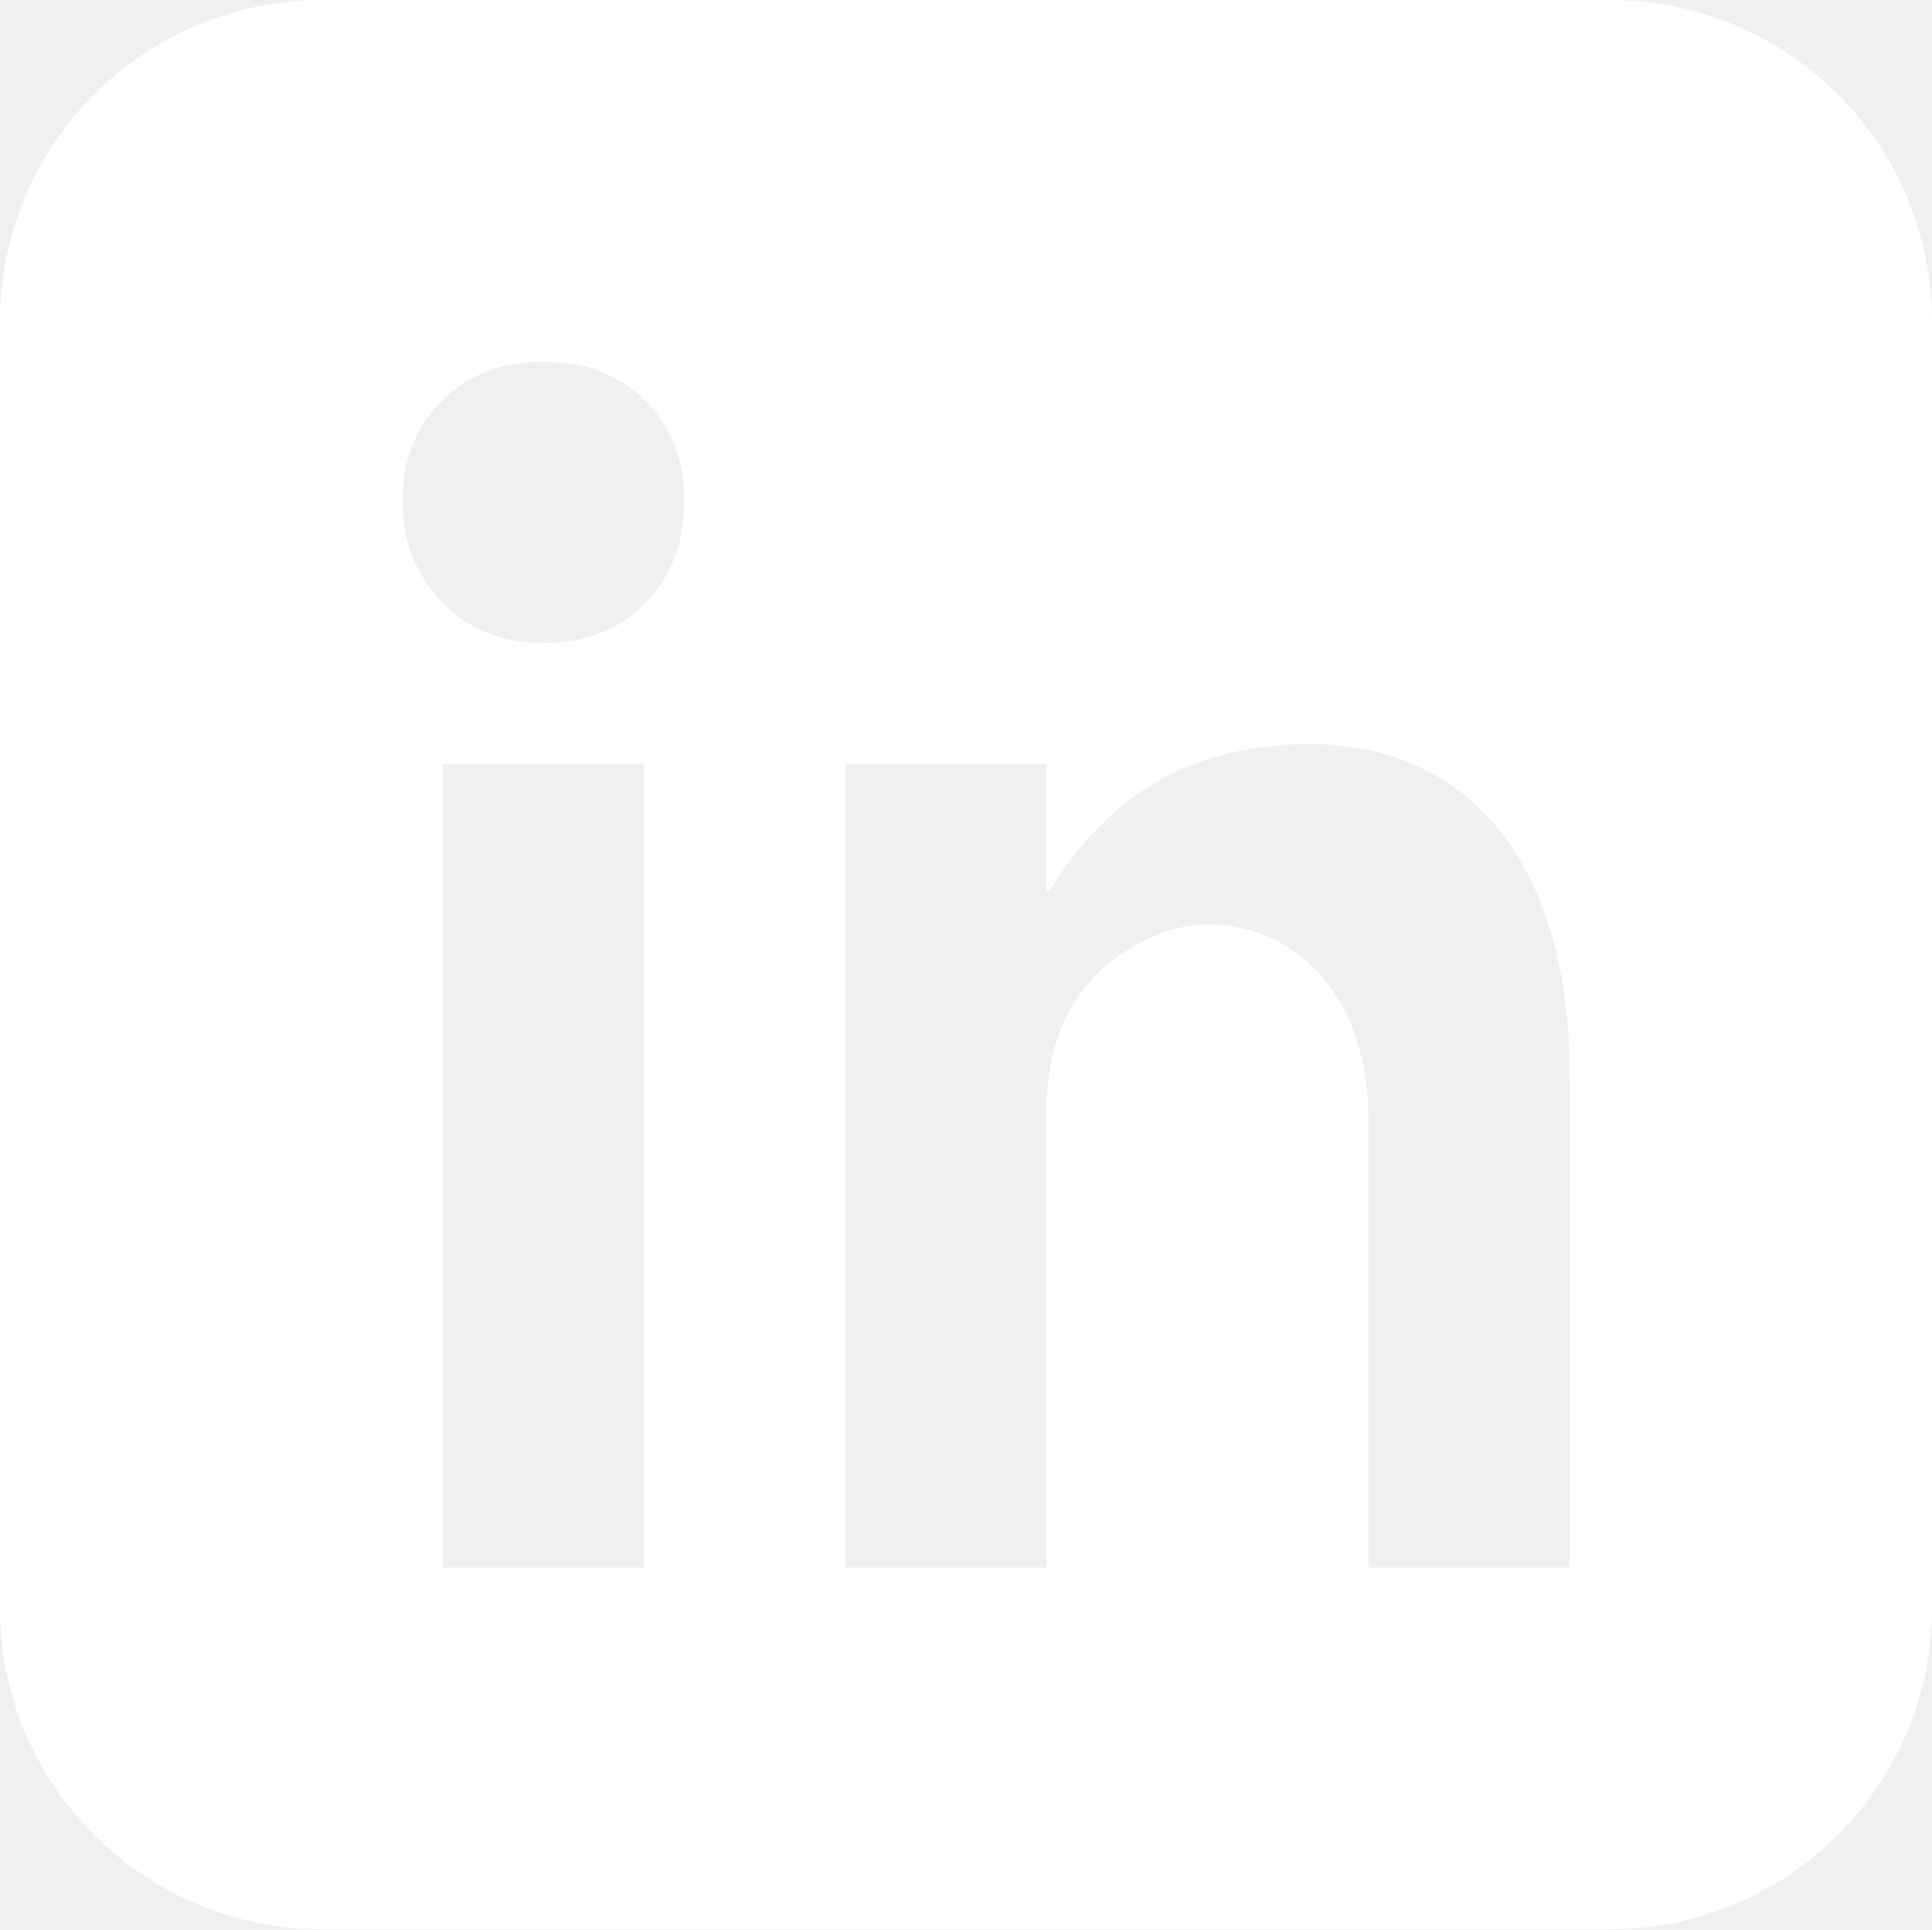
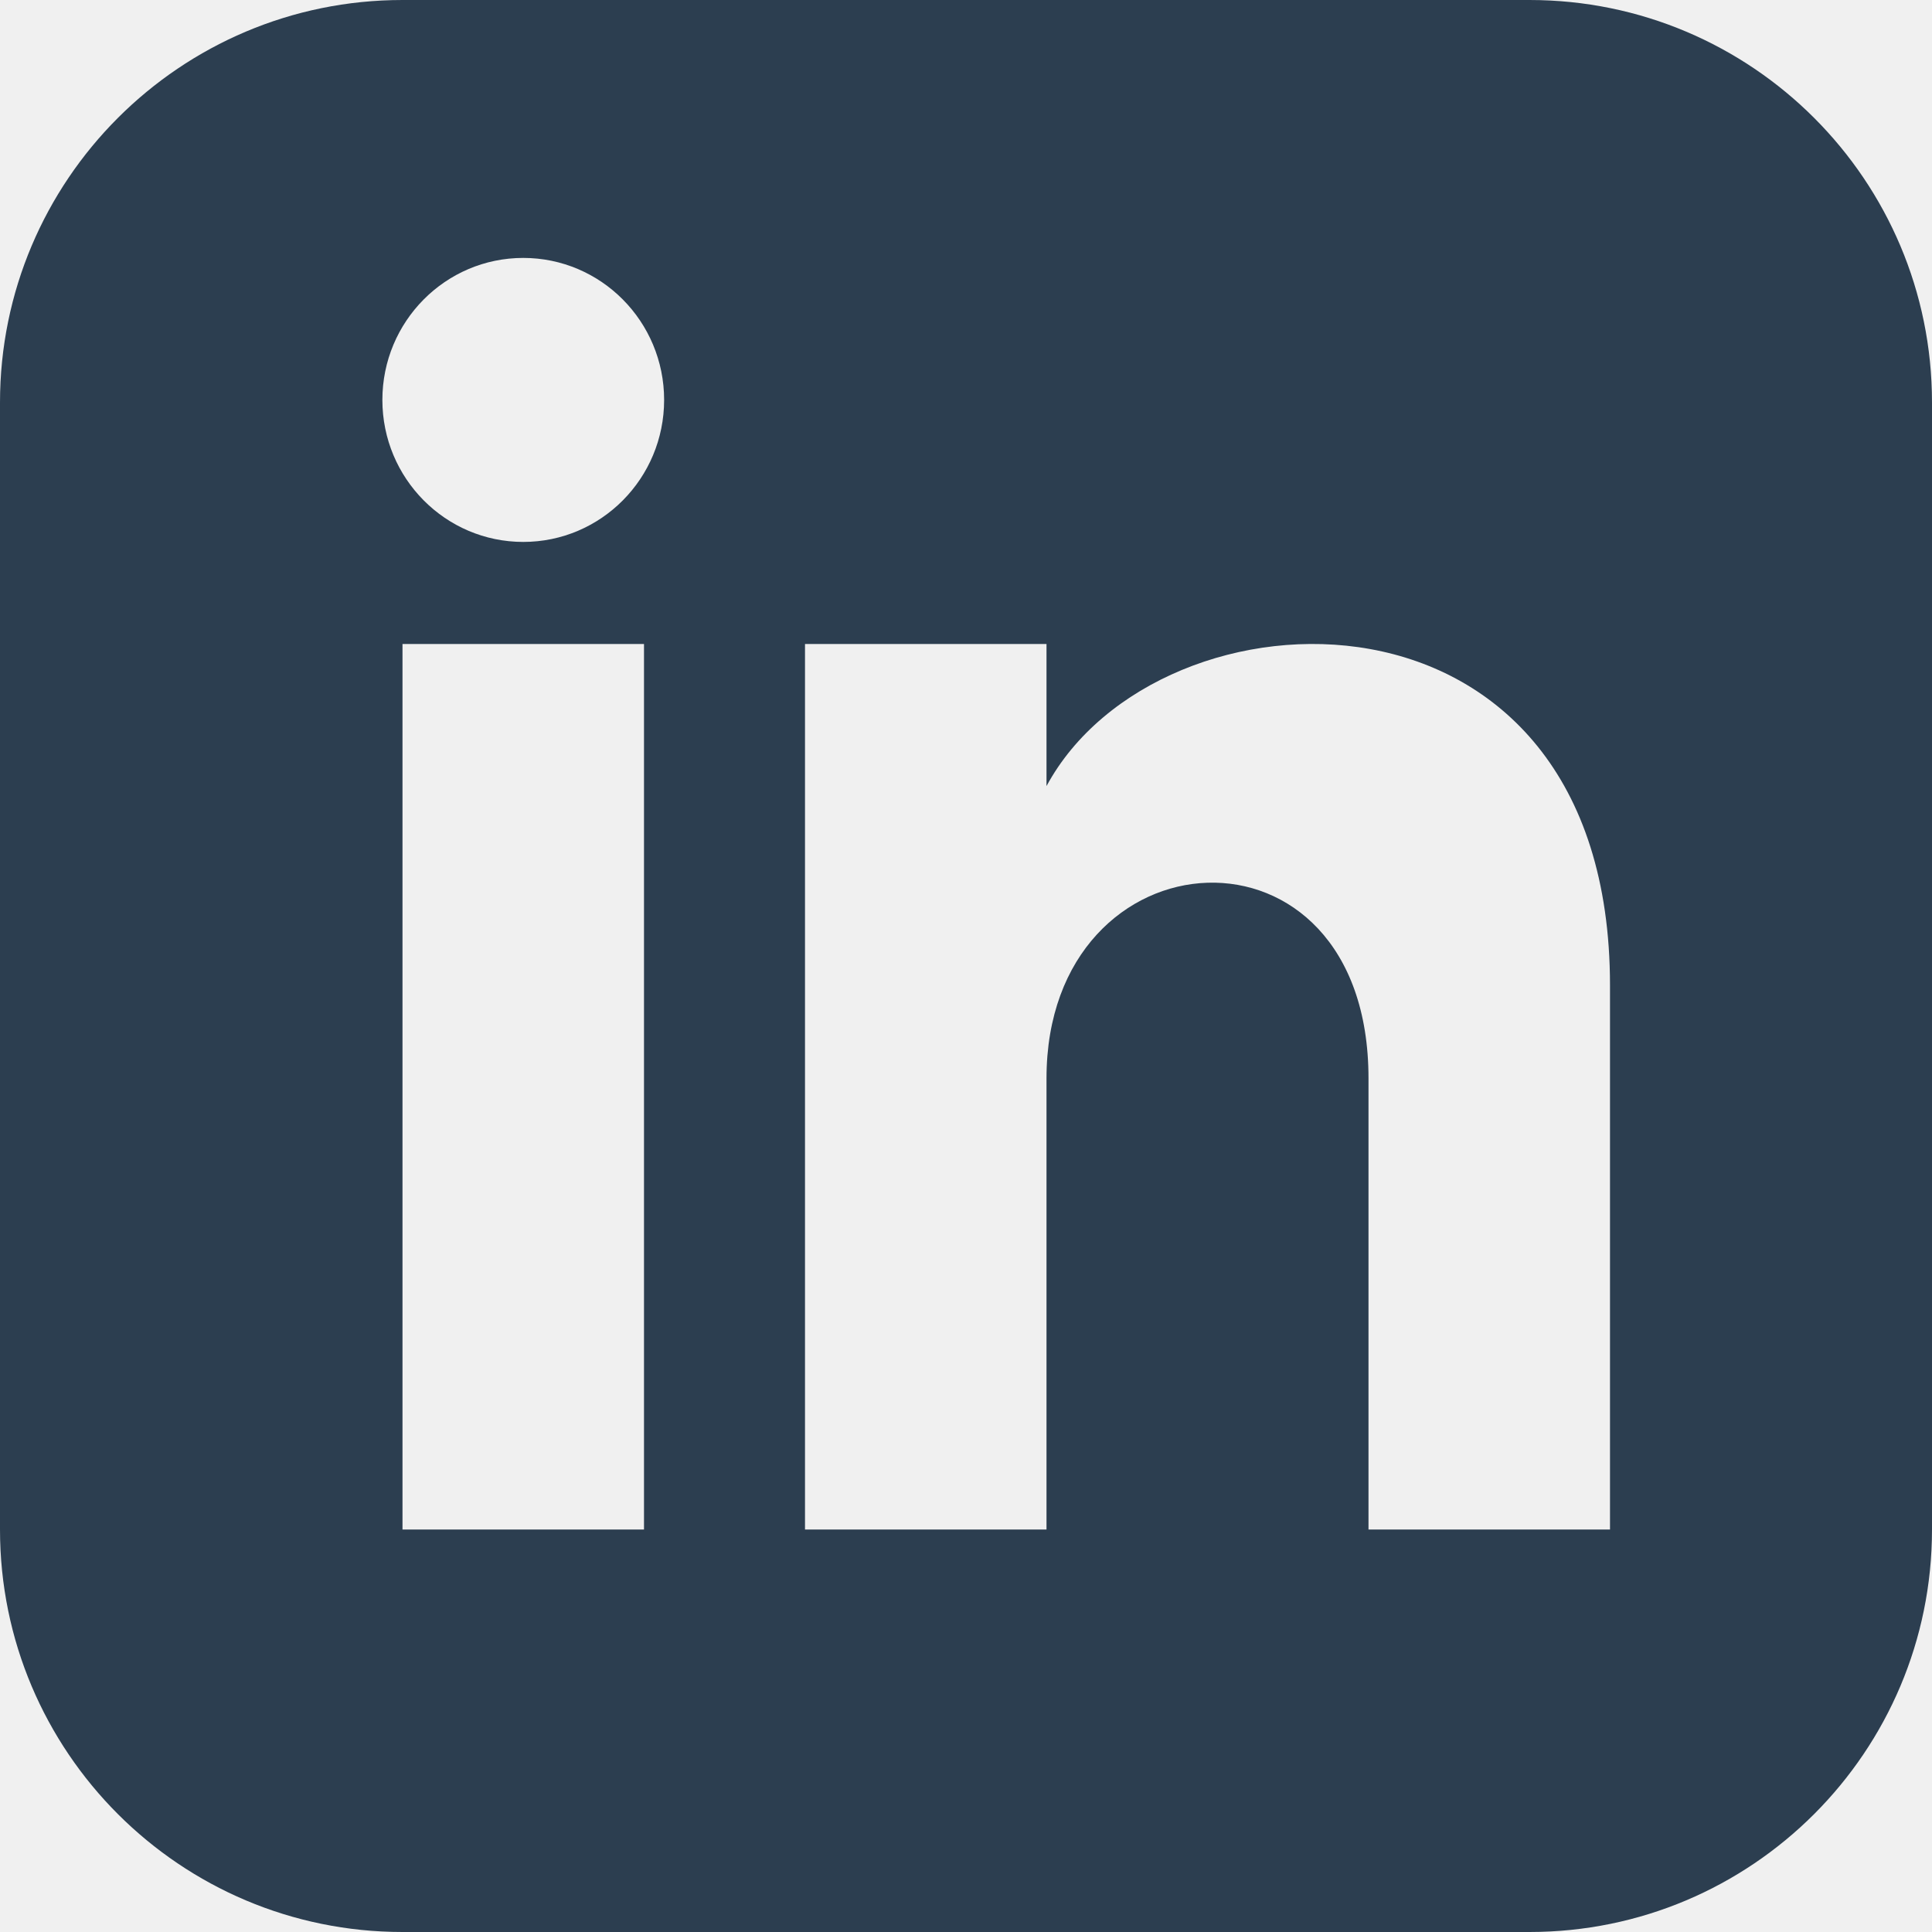
- <svg xmlns="http://www.w3.org/2000/svg" width="851" height="850" xml:space="preserve" overflow="hidden">
-   <defs>
-     <clipPath id="clip0">
-       <rect x="1303" y="159" width="851" height="850" />
-     </clipPath>
-   </defs>
-   <g clip-path="url(#clip0)" transform="translate(-1303 -159)">
-     <path d="M2012.17 159 1444.83 159C1366.51 159 1303 222.432 1303 300.667L1303 867.334C1303 945.569 1366.51 1009 1444.83 1009L2012.17 1009C2090.49 1009 2154 945.569 2154 867.334L2154 300.667C2154 222.432 2090.49 159 2012.17 159ZM1586.67 849.625 1498.02 849.625 1498.02 495.458 1586.67 495.458 1586.67 849.625ZM1587.18 424.785C1575.71 436.472 1560.75 442.333 1542.34 442.333 1524.15 442.333 1509.28 436.295 1497.68 424.218 1486.09 412.141 1480.29 397.319 1480.29 379.788 1480.29 361.725 1486.09 346.992 1497.68 335.552 1509.28 324.095 1524.15 318.375 1542.34 318.375 1560.75 318.375 1575.71 324.095 1587.18 335.534 1598.65 346.974 1604.4 361.725 1604.4 379.788 1604.4 398.098 1598.65 413.097 1587.18 424.785ZM1994.44 849.625 1905.79 849.625 1905.79 652.833C1905.79 597.954 1874.13 566.292 1834.88 566.292 1815.96 566.292 1794.56 577.767 1782.31 592.306 1770.06 606.844 1763.96 625.279 1763.96 647.644L1763.96 849.625 1675.31 849.625 1675.31 495.458 1763.96 495.458 1763.96 551.487 1765.34 551.487C1791.44 508.368 1829.4 486.959 1879.27 486.817 1950.11 486.604 1994.44 539.729 1994.44 632.769L1994.44 849.625Z" fill="#FFFFFF" fill-rule="evenodd" />
+ <svg xmlns="http://www.w3.org/2000/svg" width="288" height="288" xml:space="preserve" overflow="hidden">
+   <g transform="translate(-86 -72)">
+     <path d="M314 72 146 72C112.868 72 86 98.868 86 132L86 300C86 333.132 112.868 360 146 360L314 360C347.144 360 374 333.132 374 300L374 132C374 98.868 347.144 72 314 72ZM182 300 146 300 146 168 182 168 182 300ZM164 152.784C152.408 152.784 143 143.304 143 131.616 143 119.928 152.408 110.448 164 110.448 175.592 110.448 185 119.928 185 131.616 185 143.304 175.604 152.784 164 152.784ZM326 300 290 300 290 232.752C290 192.336 242 195.396 242 232.752L242 300 206 300 206 168 242 168 242 189.18C258.752 158.148 326 155.856 326 218.892L326 300Z" fill="#2C3E50" />
  </g>
</svg>
